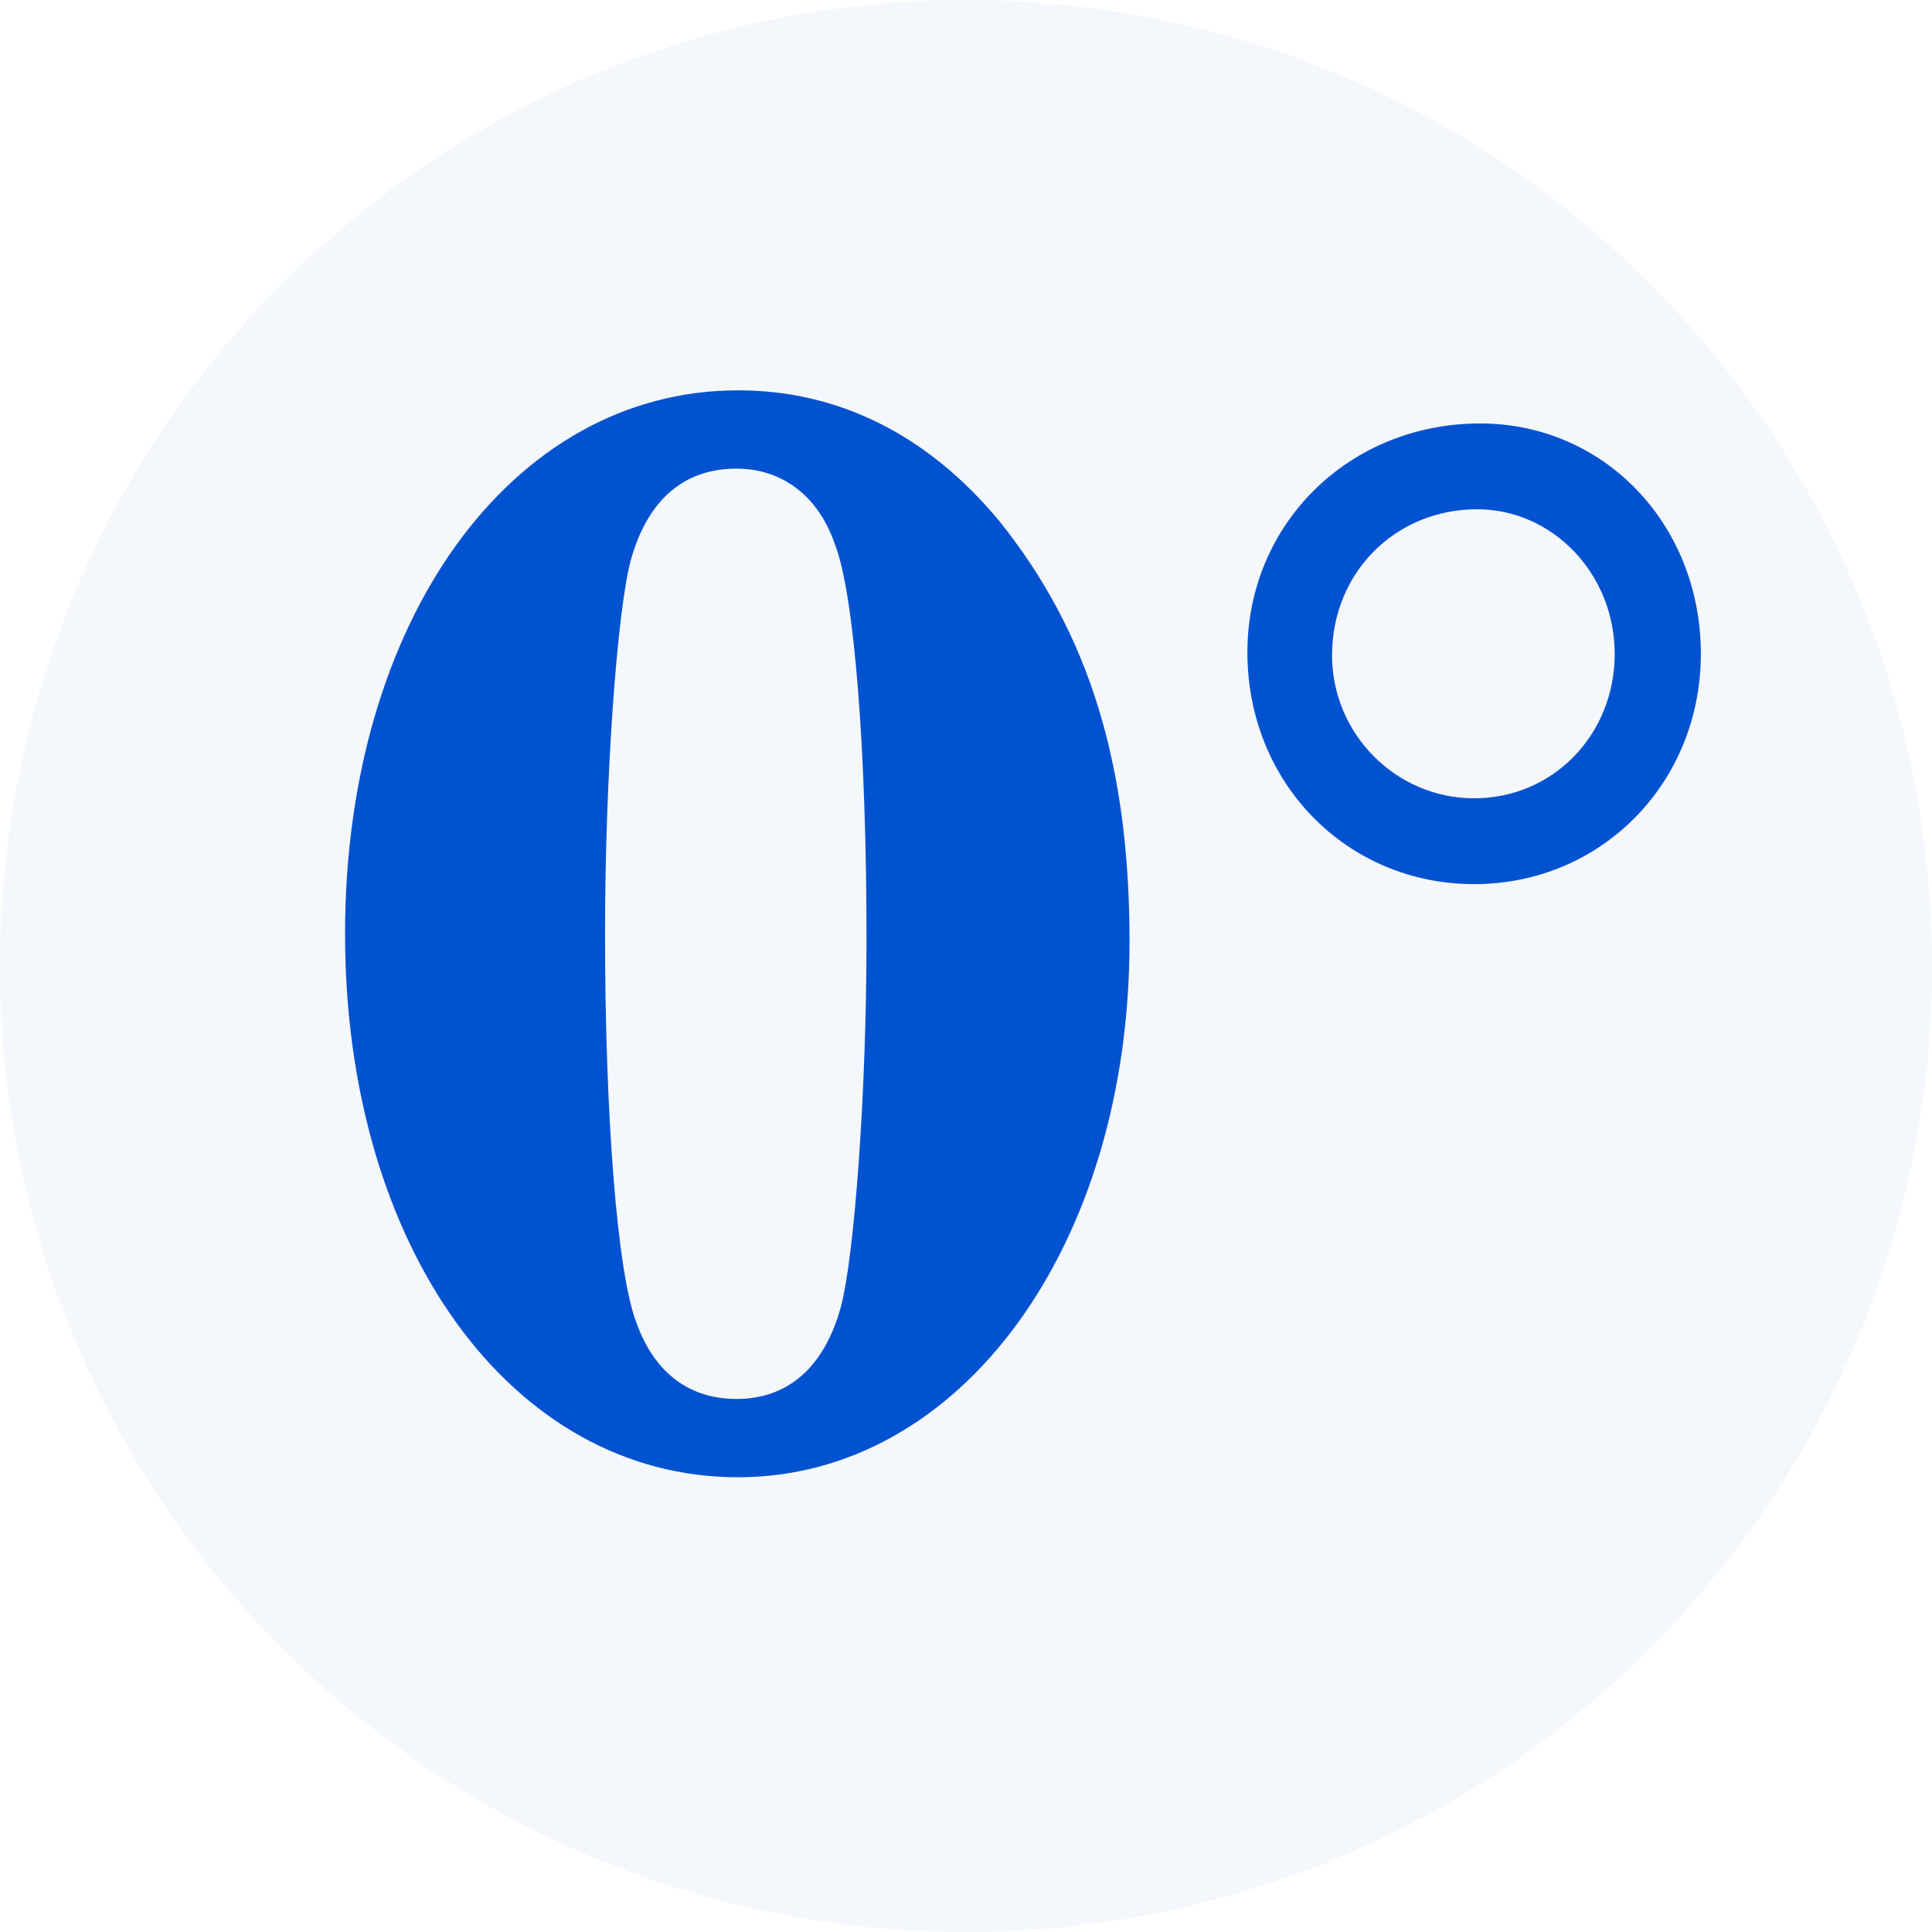
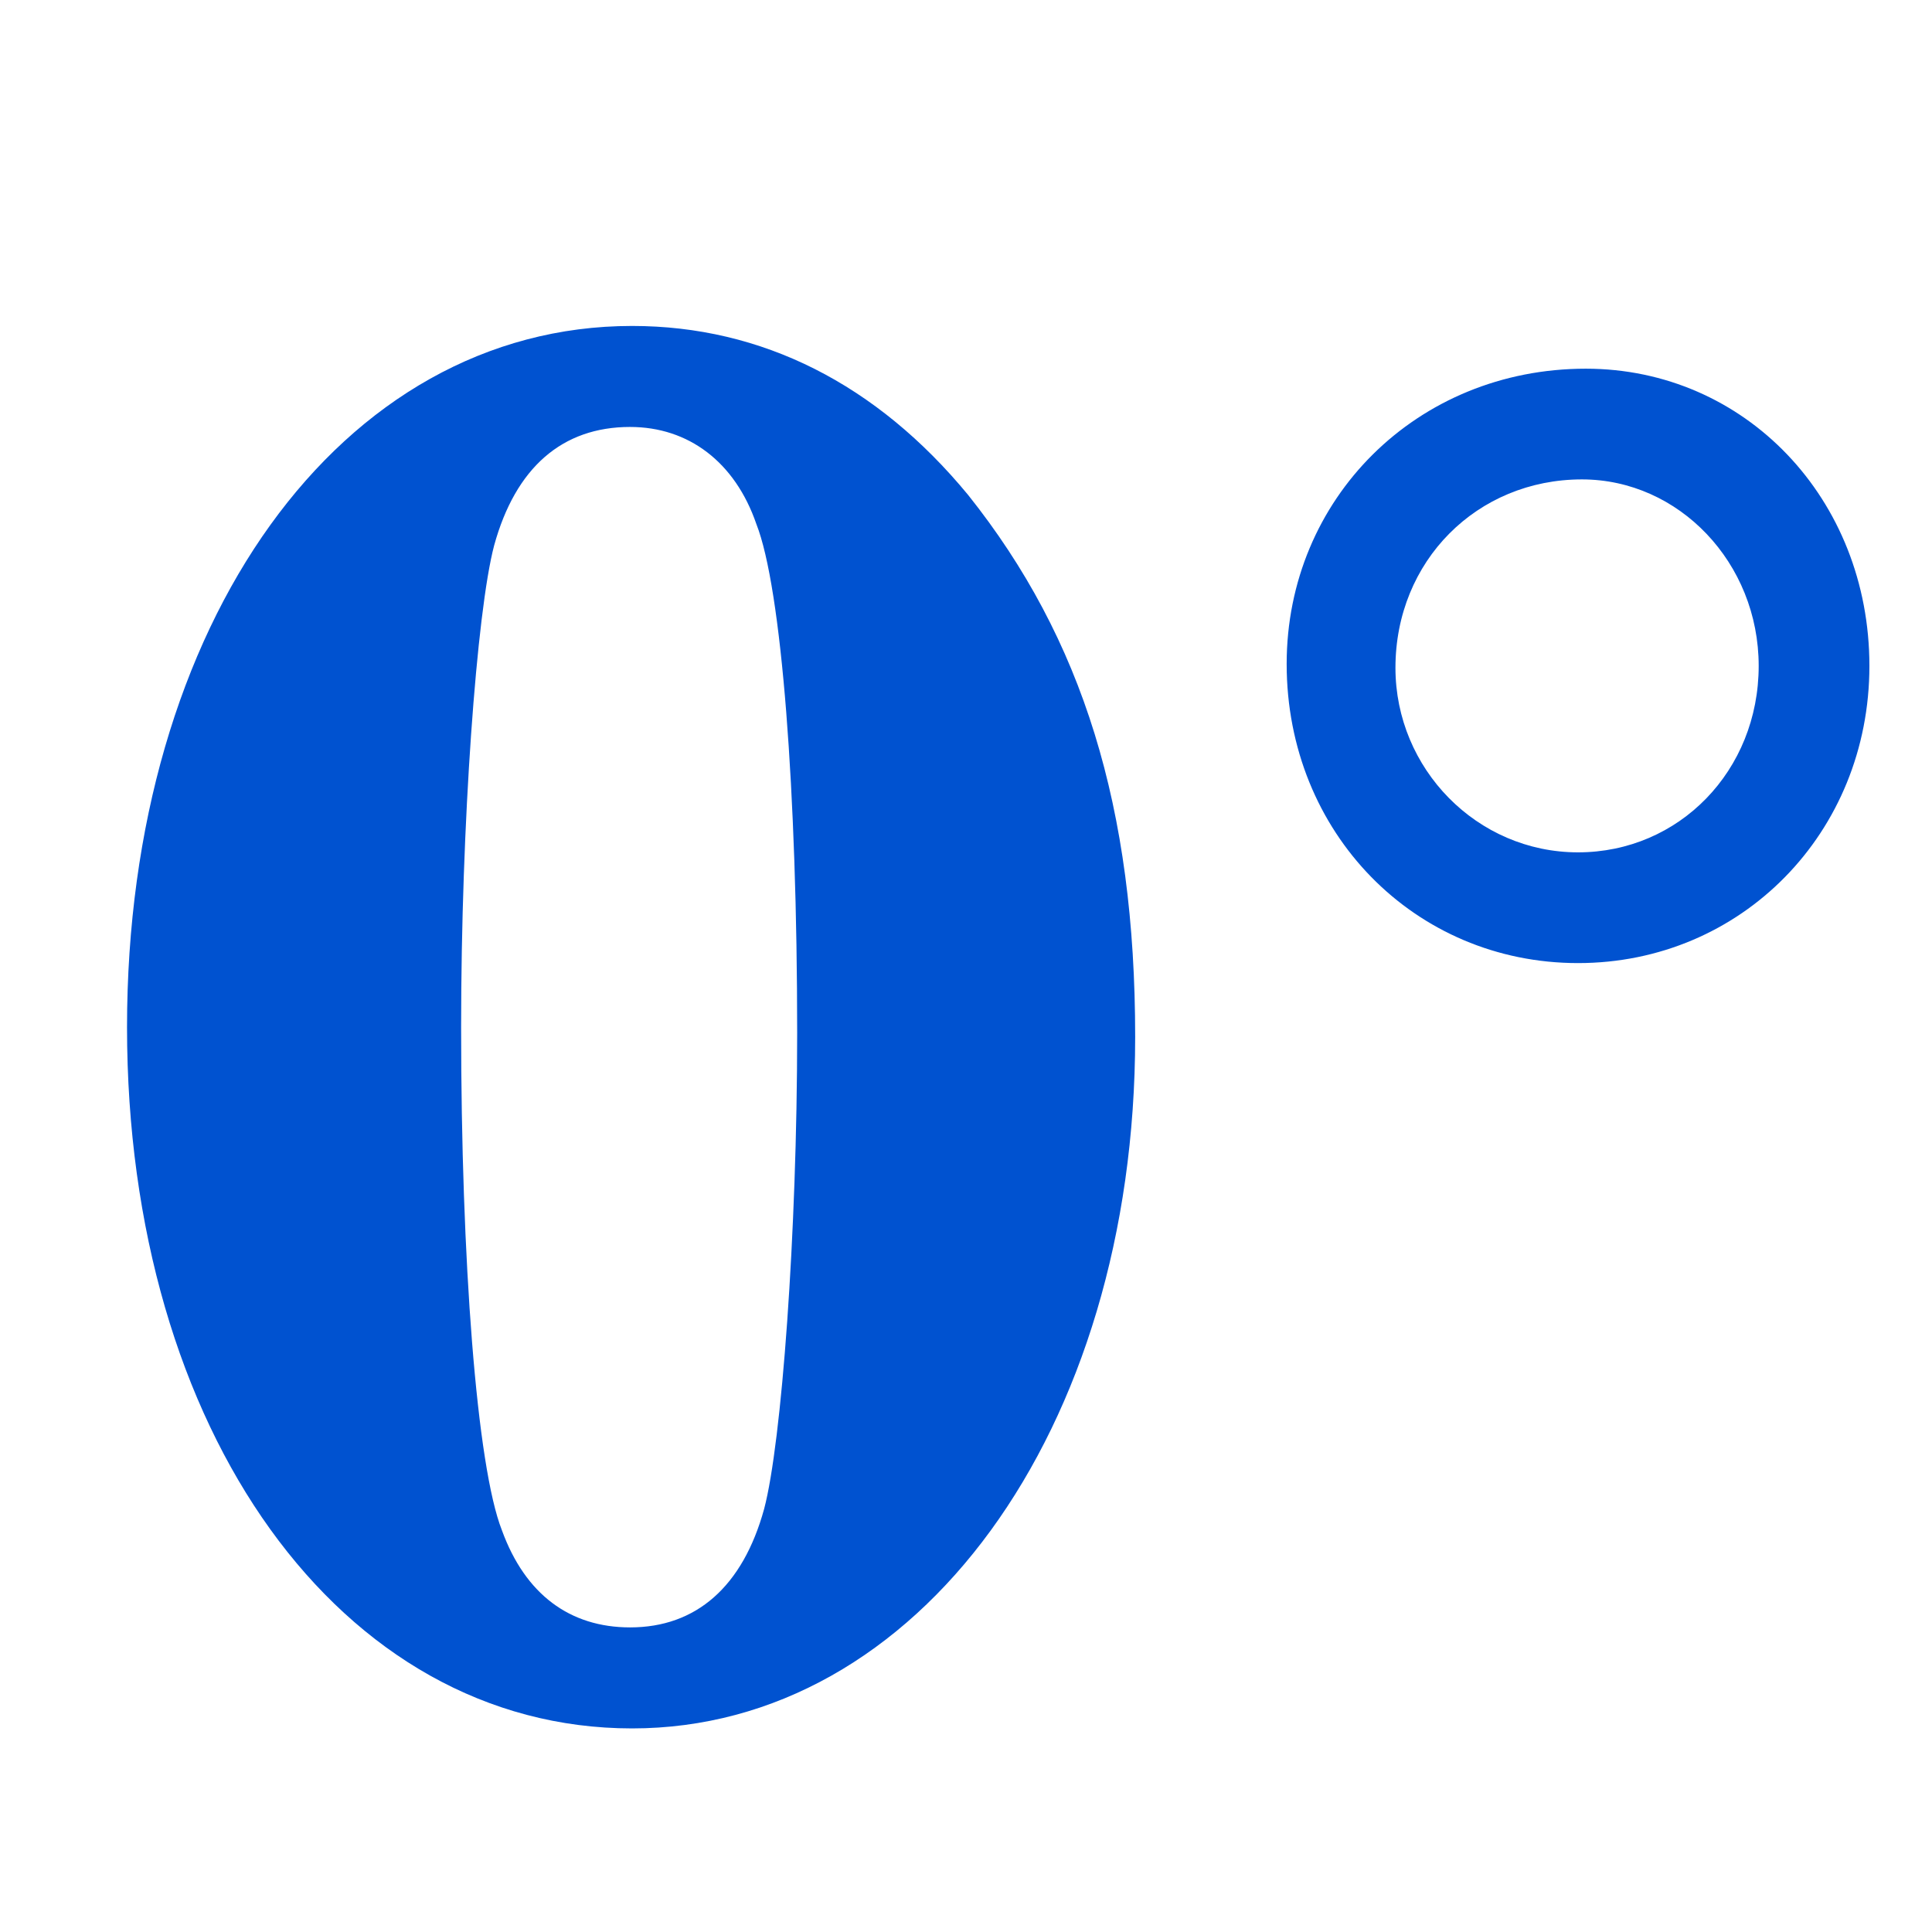
<svg xmlns="http://www.w3.org/2000/svg" viewBox="0 0 512 512" width="100%" height="100%">
-   <circle cx="256" cy="256" r="256" fill="#F4F7FC" />
-   <g fill="#0052d0" transform="translate(3, -10) scale(2.49, 2.48)">
+   <g fill="#0052d0" transform="translate(-80, -60) scale(3.2)">
    <path d="m 77.345,45.744 c -24.13,0 -41.825,24.613 -41.825,58.073 0,33.46 17.695,58.073 41.825,58.073 23.647,0 41.665,-24.613 41.665,-57.269 0,-18.982 -4.343,-32.978 -13.835,-44.882 C 97.615,50.57 88.124,45.744 77.345,45.744 Z m -0.161,8.365 c 4.826,0 8.687,2.896 10.456,8.043 2.091,5.309 3.378,22.2 3.378,42.147 0,16.569 -1.287,33.943 -2.735,39.412 -1.77,6.435 -5.63,9.813 -11.1,9.813 -4.987,0 -8.687,-2.735 -10.617,-8.043 -2.091,-5.309 -3.378,-22.361 -3.378,-41.665 0,-16.891 1.287,-34.426 2.735,-39.895 1.77,-6.435 5.63,-9.813 11.261,-9.813 z m 79.146,-4.826 c -13.995,0 -24.774,10.778 -24.774,24.452 0,13.995 10.617,24.774 24.13,24.774 13.513,0 24.13,-10.778 24.13,-24.613 0,-13.835 -10.295,-24.613 -23.487,-24.613 z m -0.322,9.169 c 8.043,0 14.639,6.917 14.639,15.443 0,8.687 -6.596,15.443 -14.961,15.443 -8.365,0 -15.121,-6.917 -15.121,-15.282 0,-8.848 6.756,-15.604 15.443,-15.604 z" />
  </g>
</svg>
